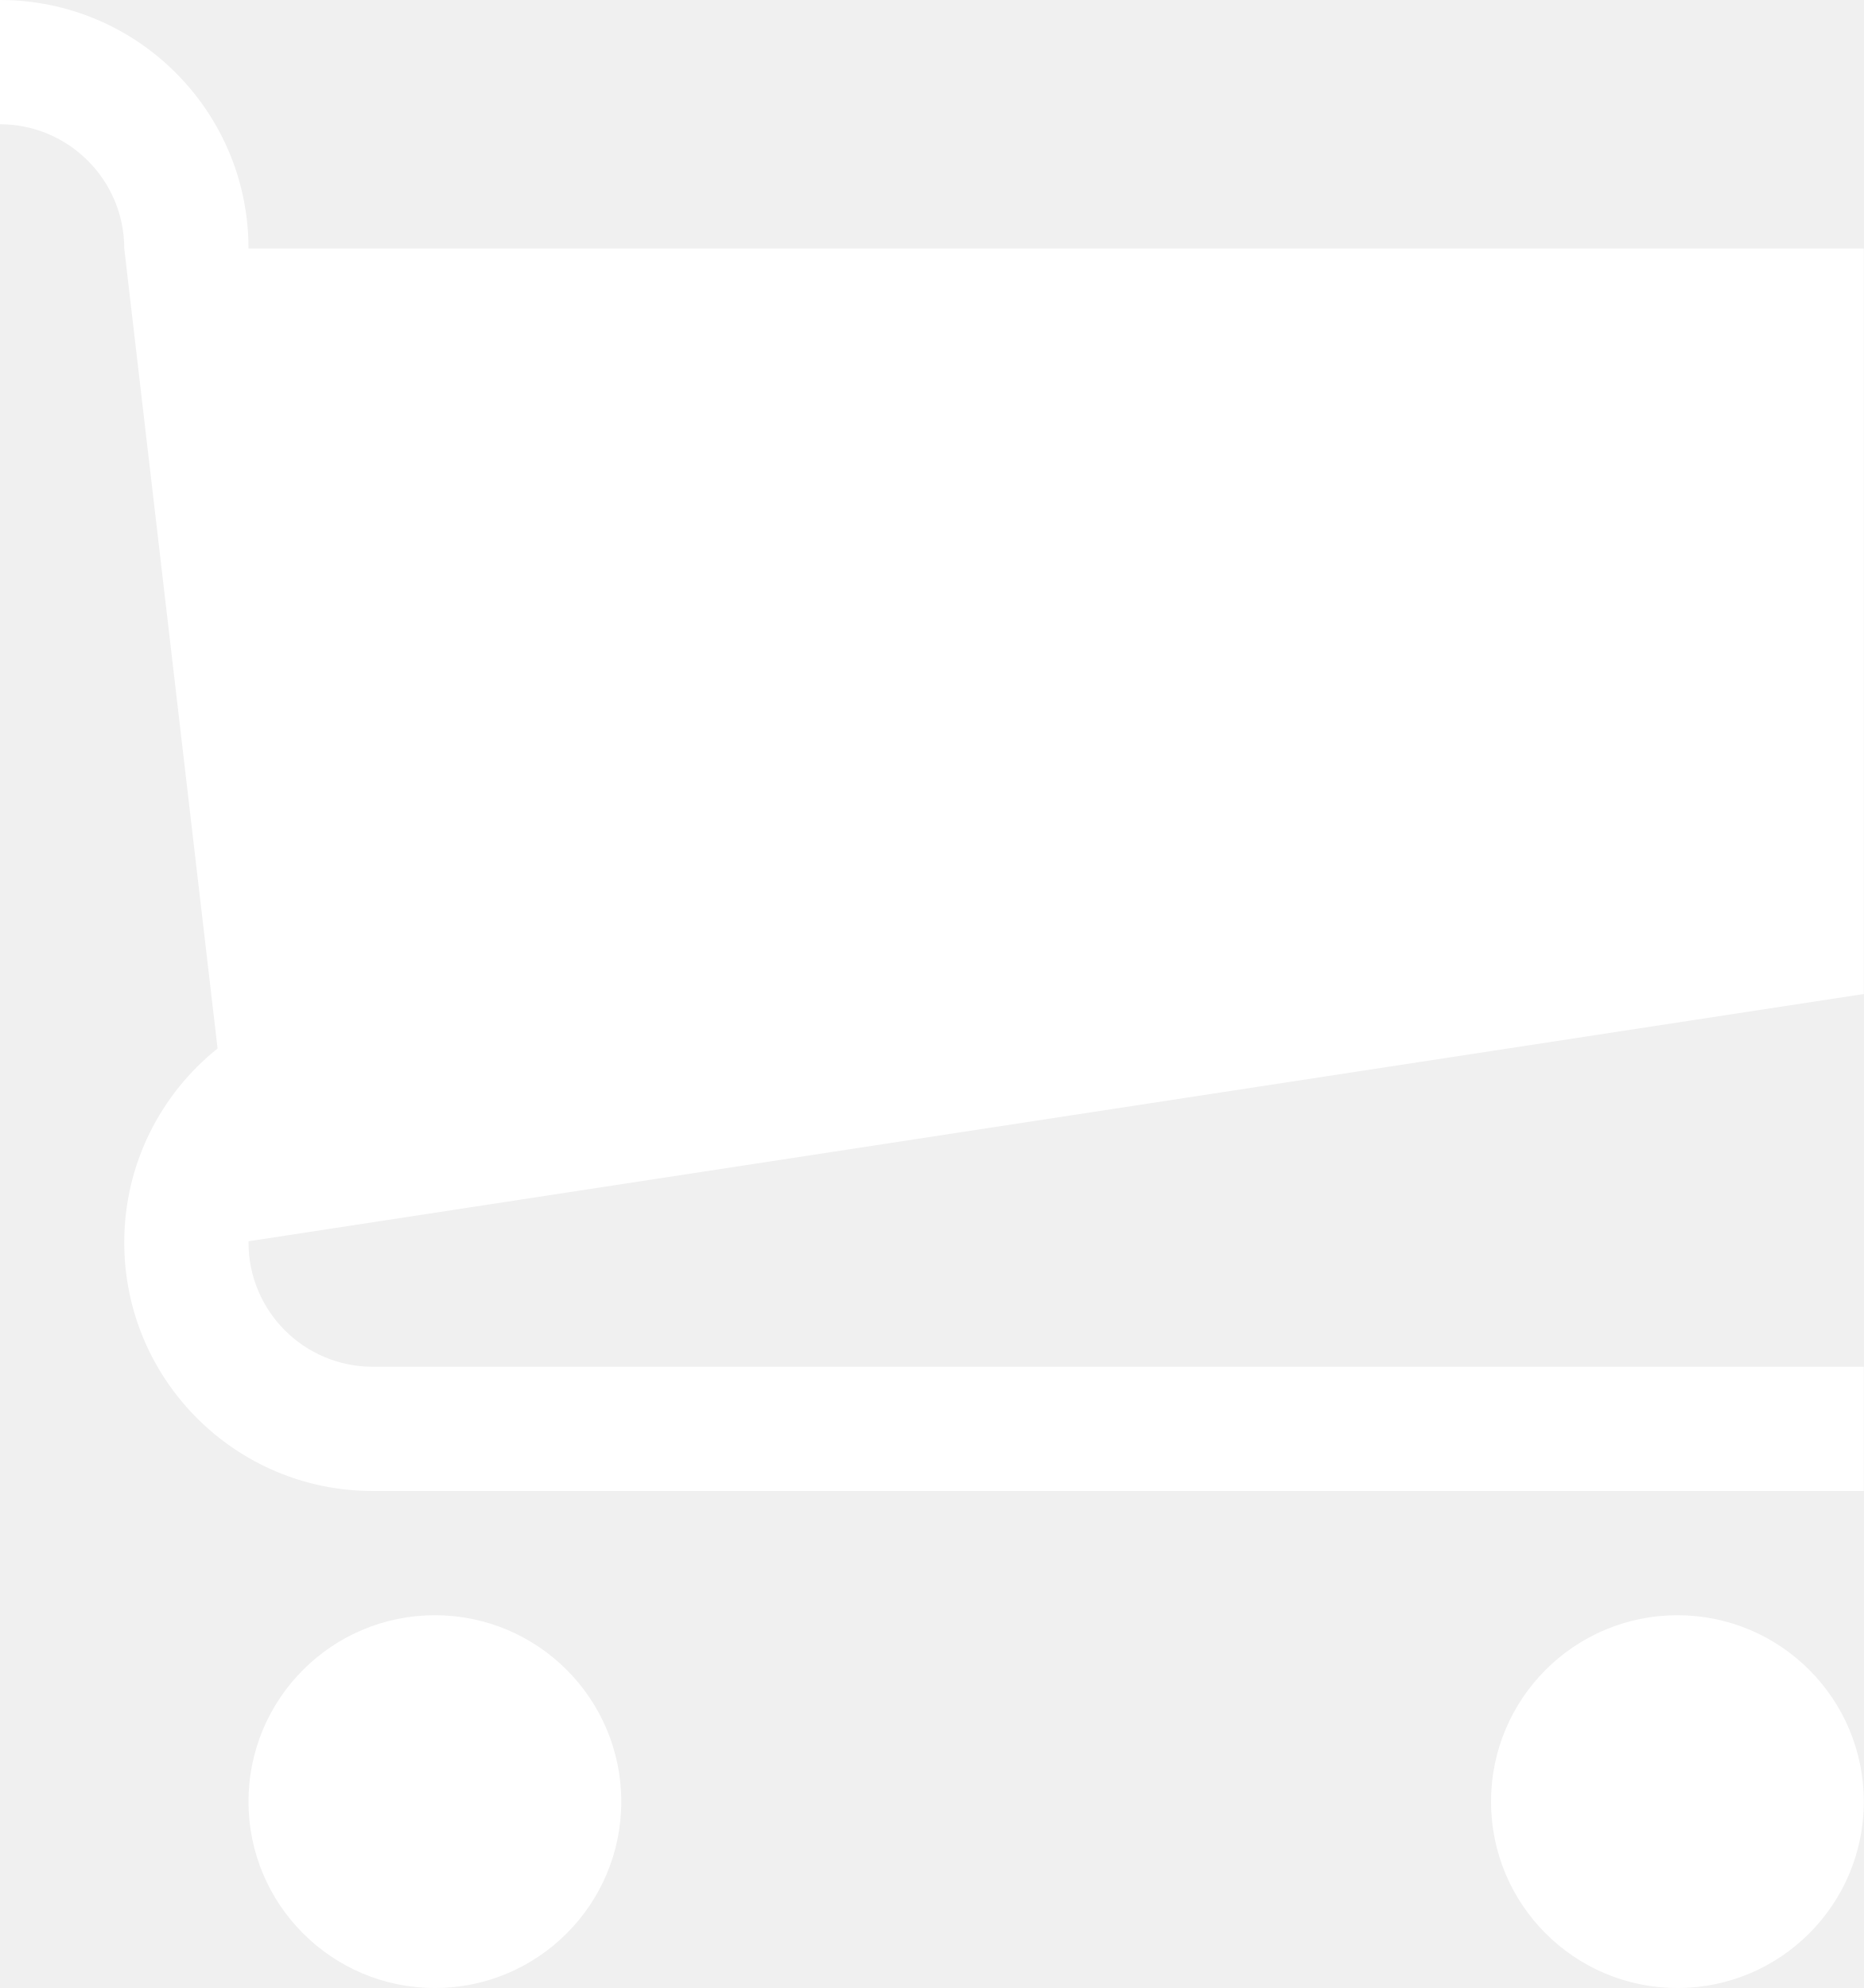
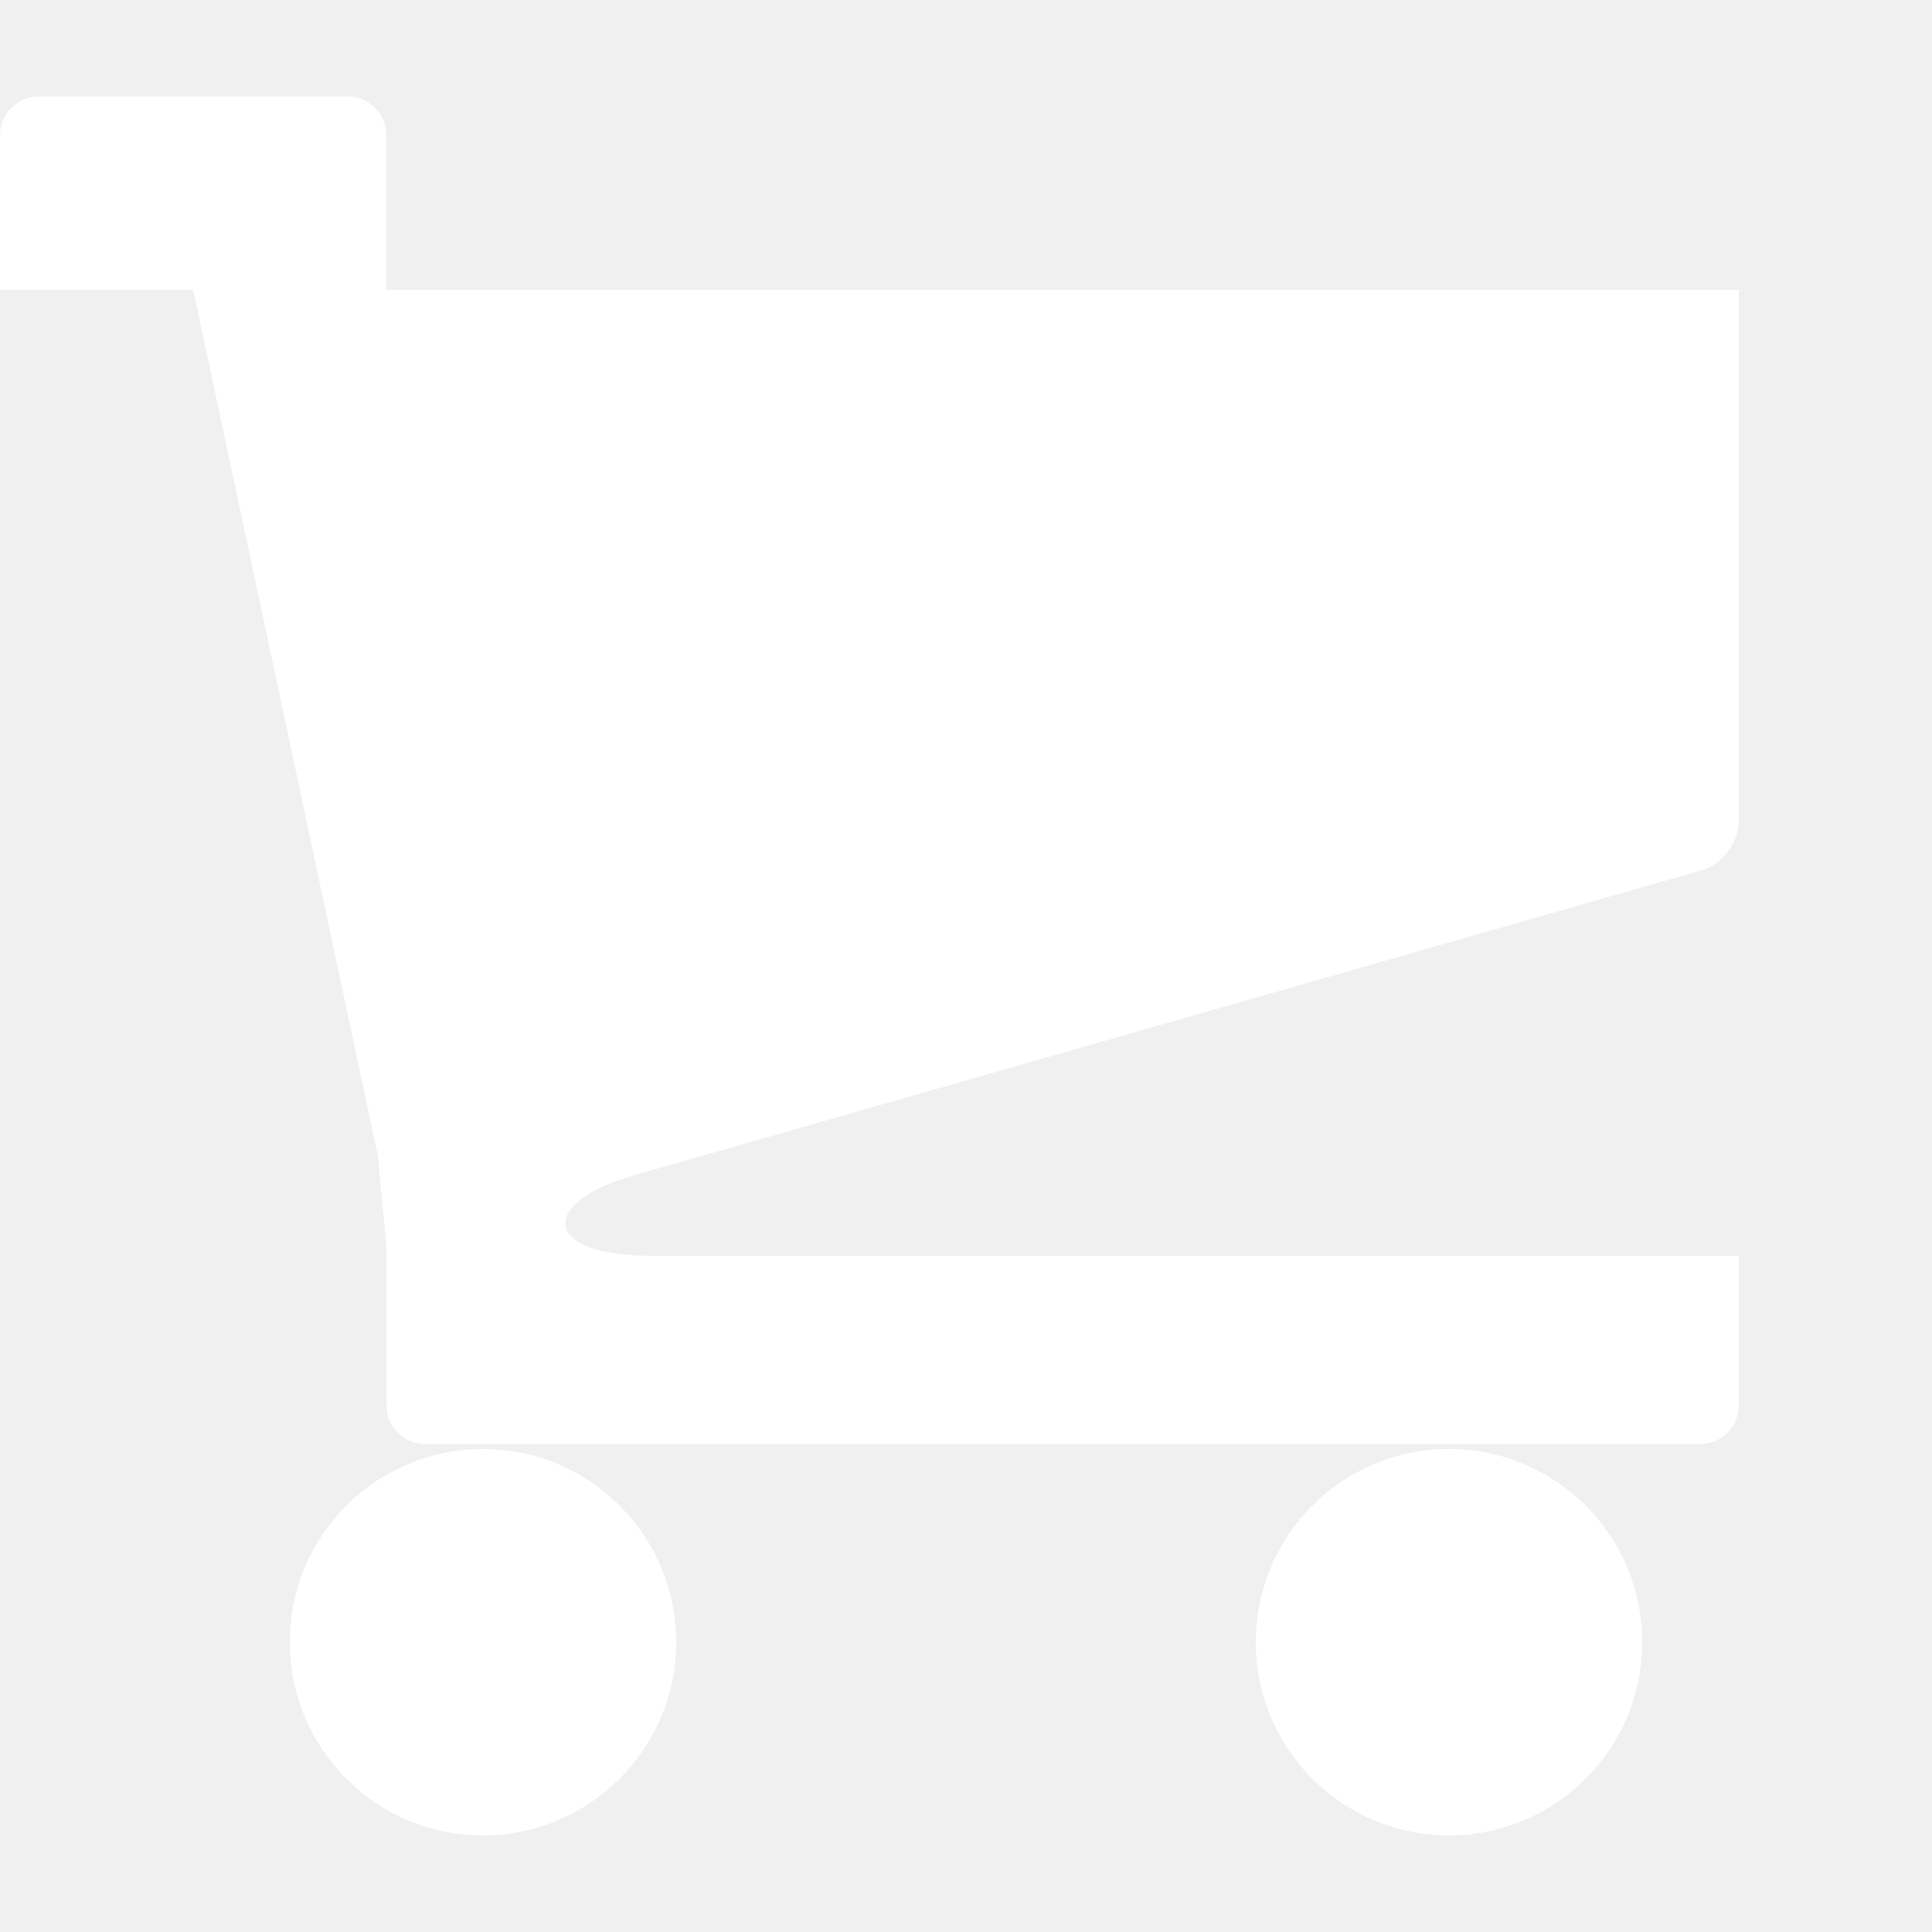
- <svg xmlns="http://www.w3.org/2000/svg" version="1.1" width="30" height="32" viewBox="0 0 30 32" id="svg2">
-   <defs id="defs8" />
-   <path d="m 4,29 c 0,-1.657 1.343,-3 3,-3 1.657,0 3,1.343 3,3 0,1.657 -1.343,3 -3,3 -1.657,0 -3,-1.343 -3,-3 z m 20,0 c 0,-1.657 1.343,-3 3,-3 1.657,0 3,1.343 3,3 0,1.657 -1.343,3 -3,3 -1.657,0 -3,-1.343 -3,-3 z M 30,16 30,4 4,4 C 4,1.791 2.209,0 0,0 L 0,2 C 1.103,2 2,2.897 2,4 L 3.502,16.877 C 2.587,17.61 2,18.736 2,20 c 0,2.209 1.791,4 4,4 l 24,0 0,-2 -24,0 C 4.895,22 4,21.105 4,20 4,19.993 4,19.986 4,19.98 L 30,16 Z" id="path4" style="fill:#ffffff" />
+ <svg xmlns="http://www.w3.org/2000/svg" version="1.1" width="20" height="20" viewBox="0 0 20 20">
+   <path fill="#FFF" d="M13 17c0 1.104 0.894 2 2 2 1.104 0 2-0.896 2-2 0-1.106-0.896-2-2-2-1.106 0-2 0.894-2 2zM3 17c0 1.104 0.895 2 2 2 1.103 0 2-0.896 2-2 0-1.106-0.897-2-2-2-1.105 0-2 0.894-2 2zM6.547 12.172l11.068-3.162c0.211-0.061 0.385-0.289 0.385-0.51v-5.5h-14v-1.6c0-0.22-0.181-0.4-0.399-0.4h-3.202c-0.219 0-0.399 0.18-0.399 0.4v1.6h2l1.91 8.957 0.090 0.943v1.649c0 0.219 0.18 0.4 0.4 0.4h13.2c0.22 0 0.4-0.182 0.4-0.4v-1.549h-11.248c-1.15 0-1.174-0.551-0.205-0.828z" />
</svg>
